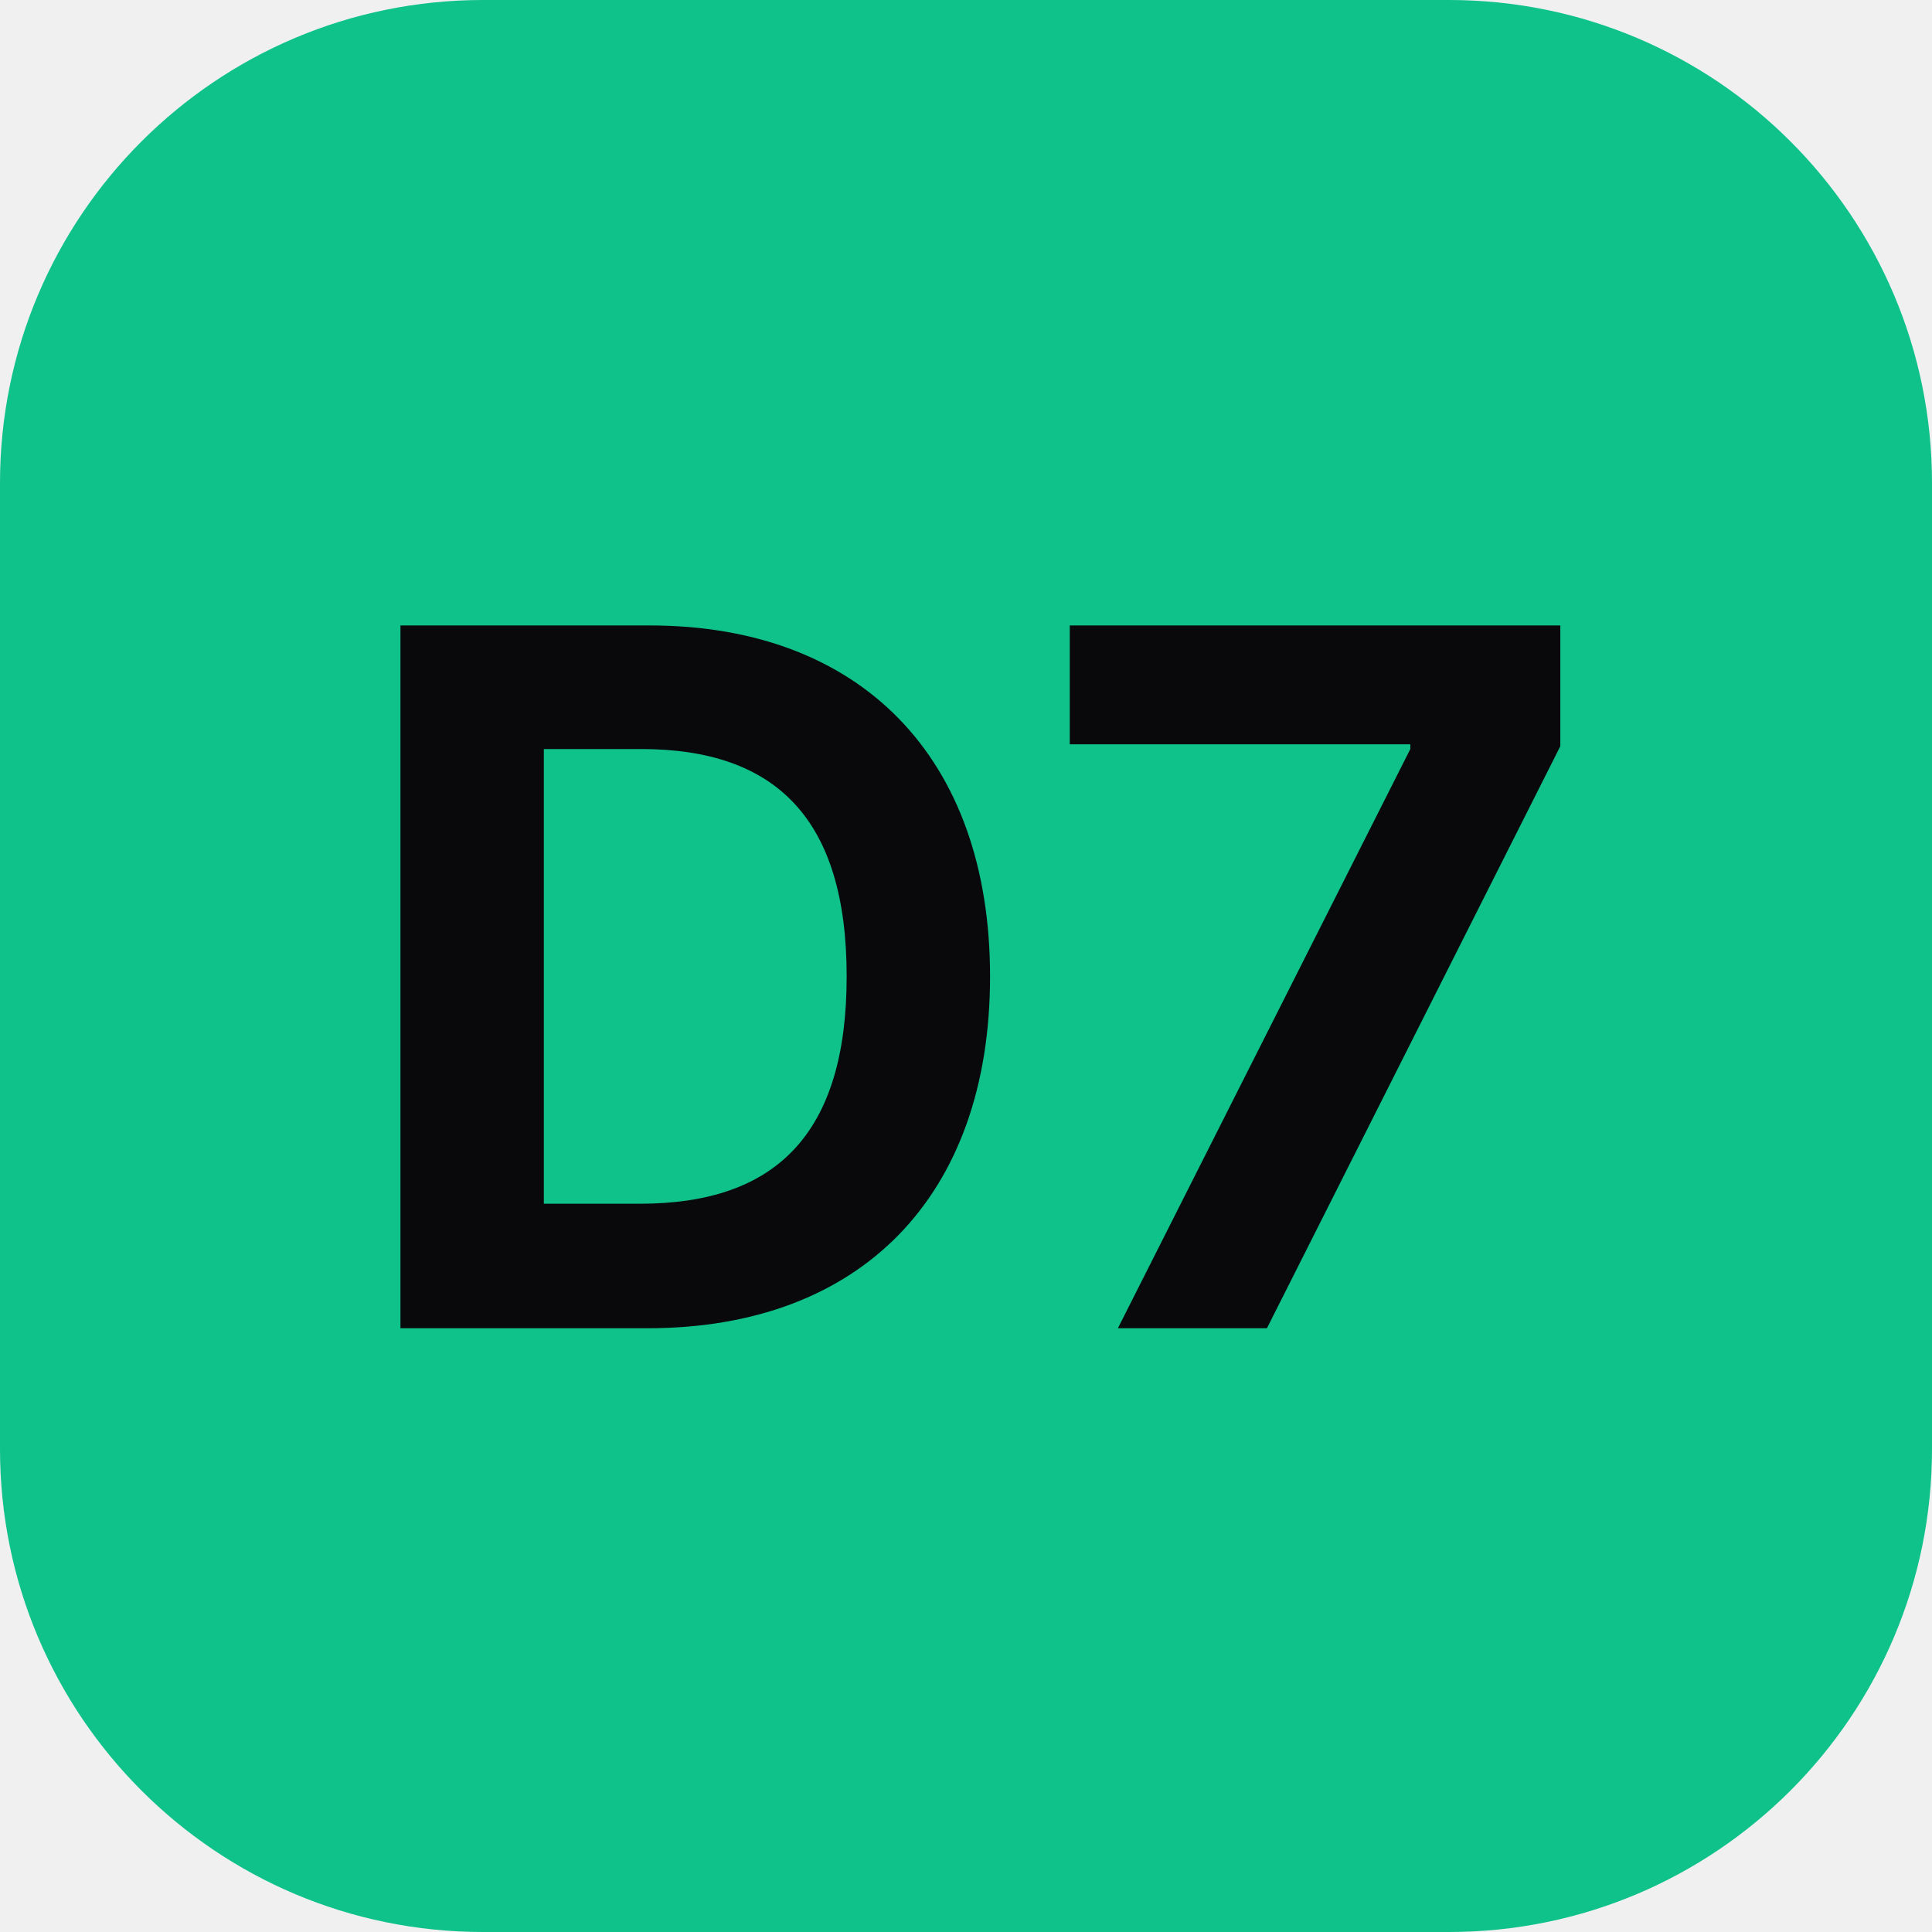
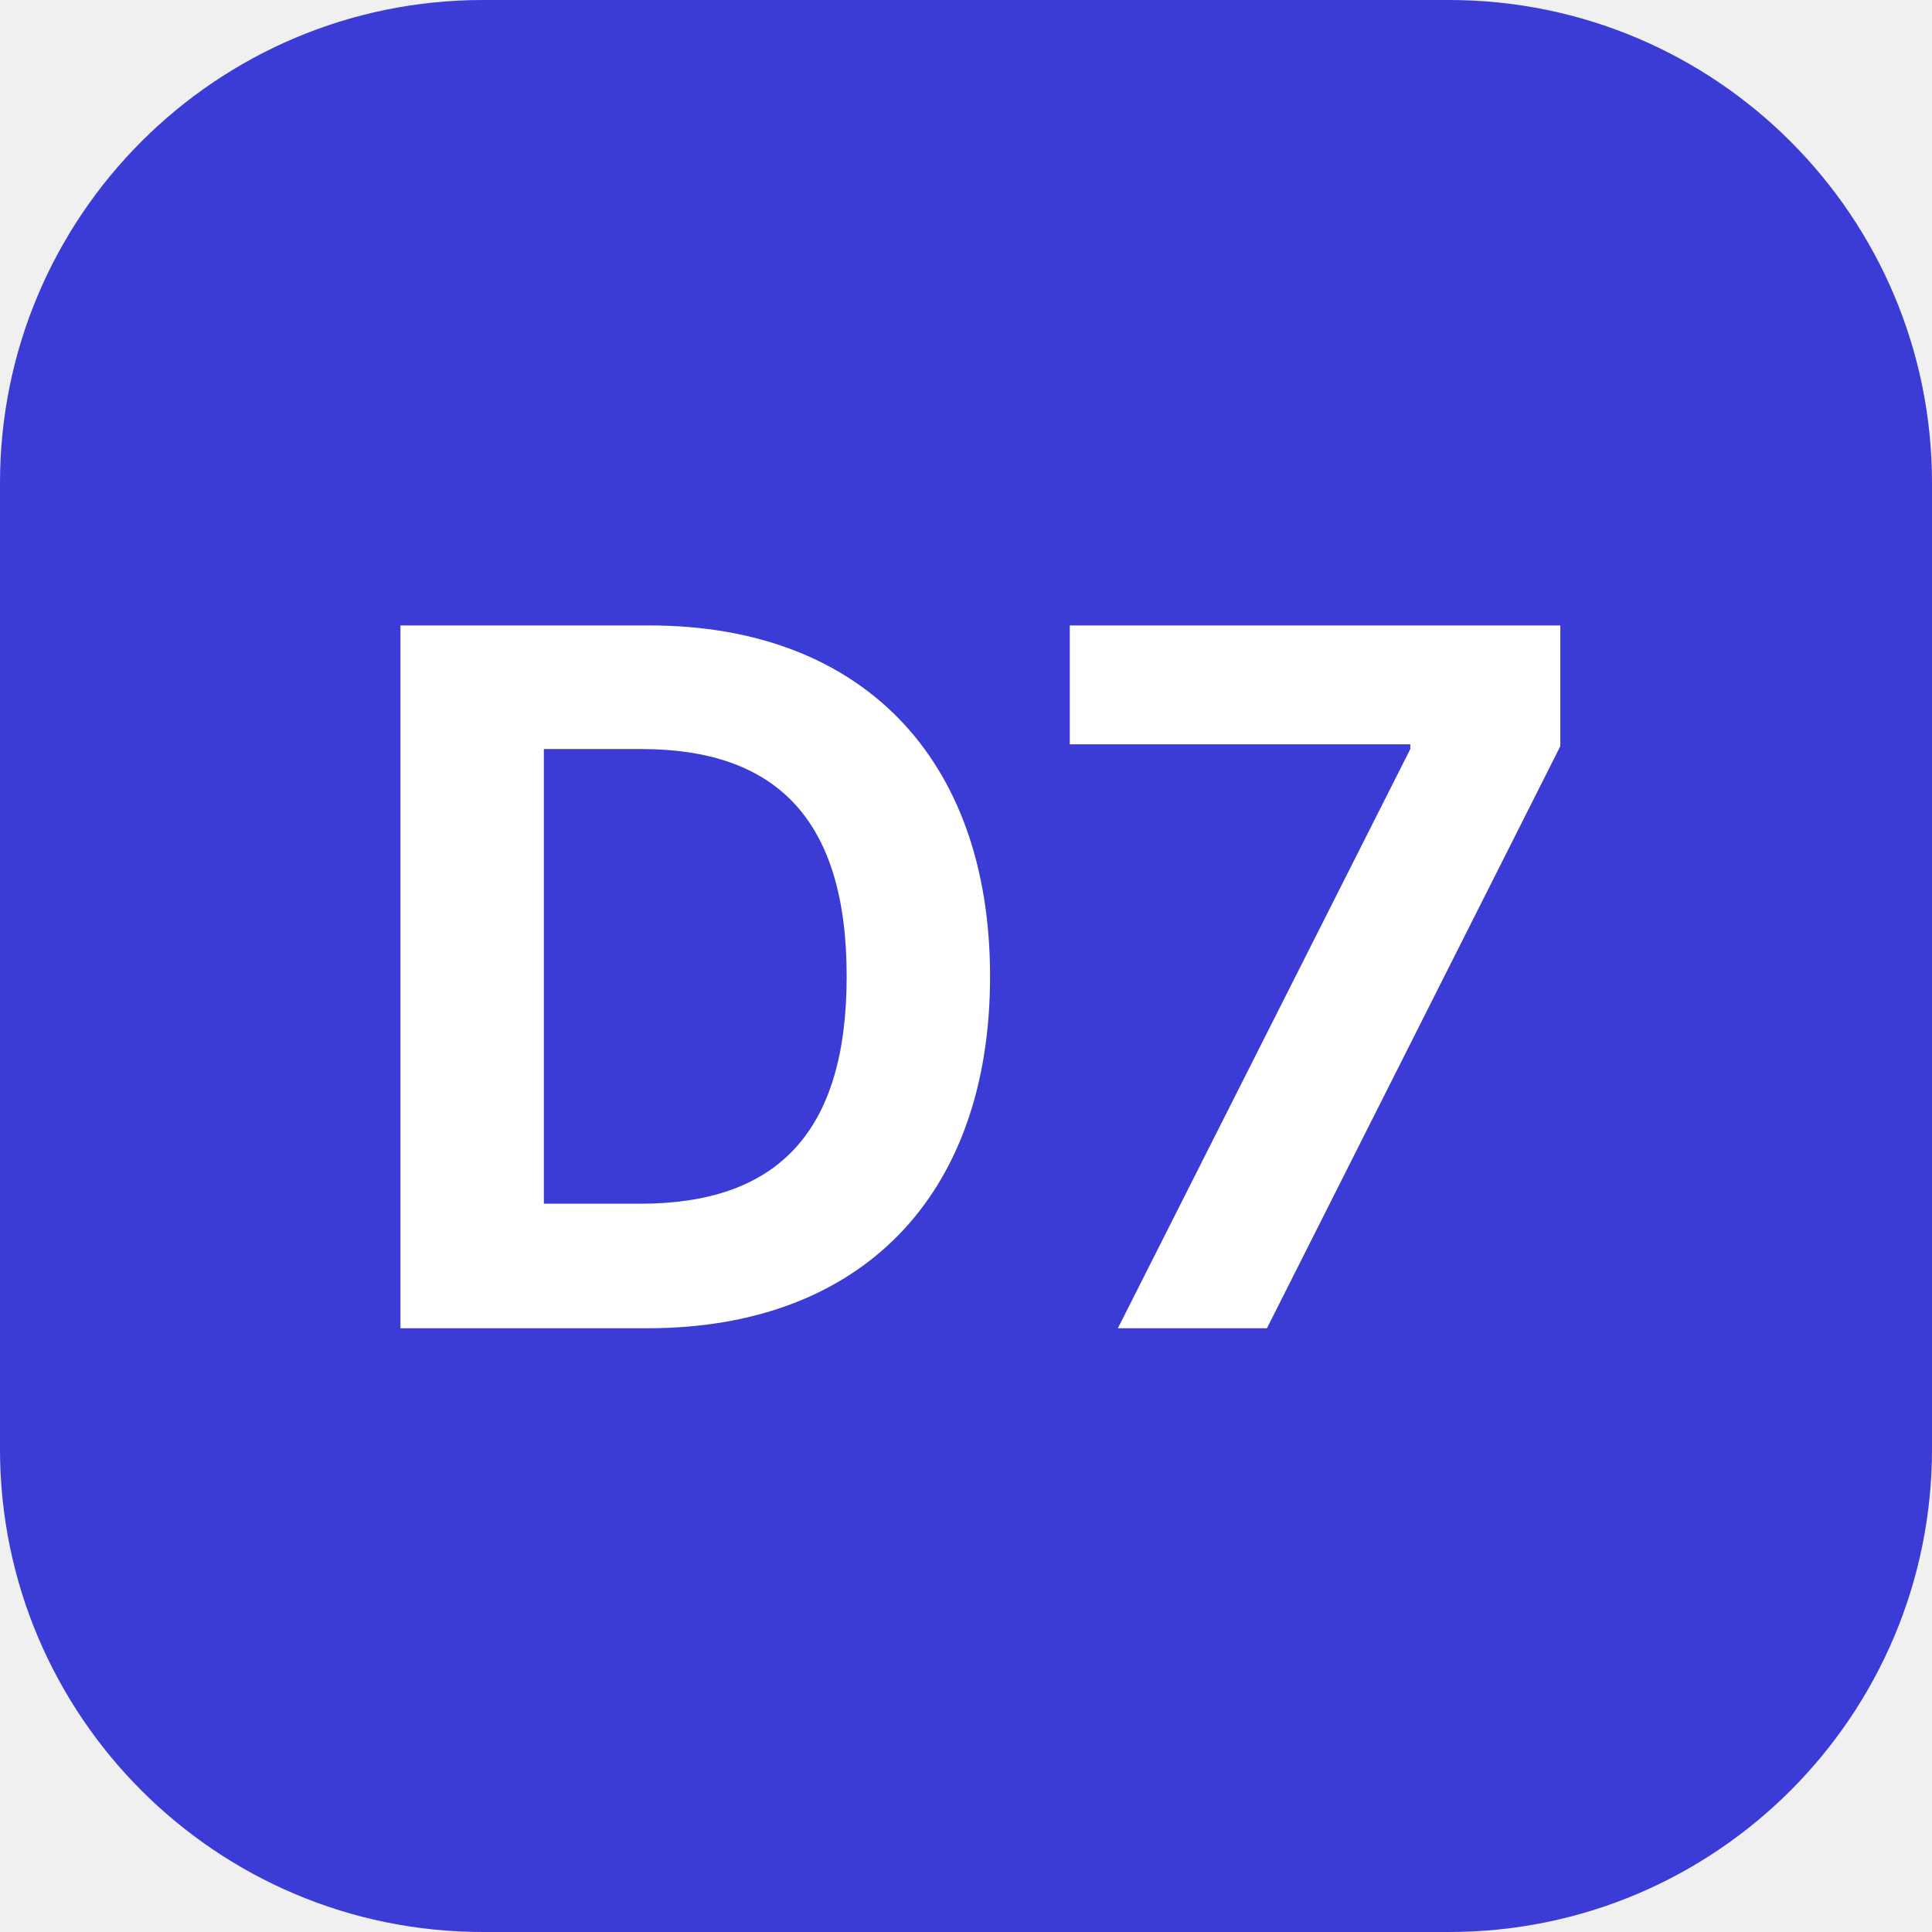
<svg xmlns="http://www.w3.org/2000/svg" width="32" height="32" viewBox="0 0 32 32" fill="none">
-   <rect width="32" height="32" rx="8" fill="#0ec28a" />
-   <text x="16" y="22" text-anchor="middle" font-family="system-ui, -apple-system, sans-serif" font-size="16" font-weight="700" fill="#09090B">D7</text>
+   <rect width="32" height="32" rx="8" fill="#3b3bd6" />
+   <text x="16" y="22" text-anchor="middle" font-family="system-ui, -apple-system, sans-serif" font-size="16" font-weight="700" fill="#FFFFFF">D7</text>
</svg>
